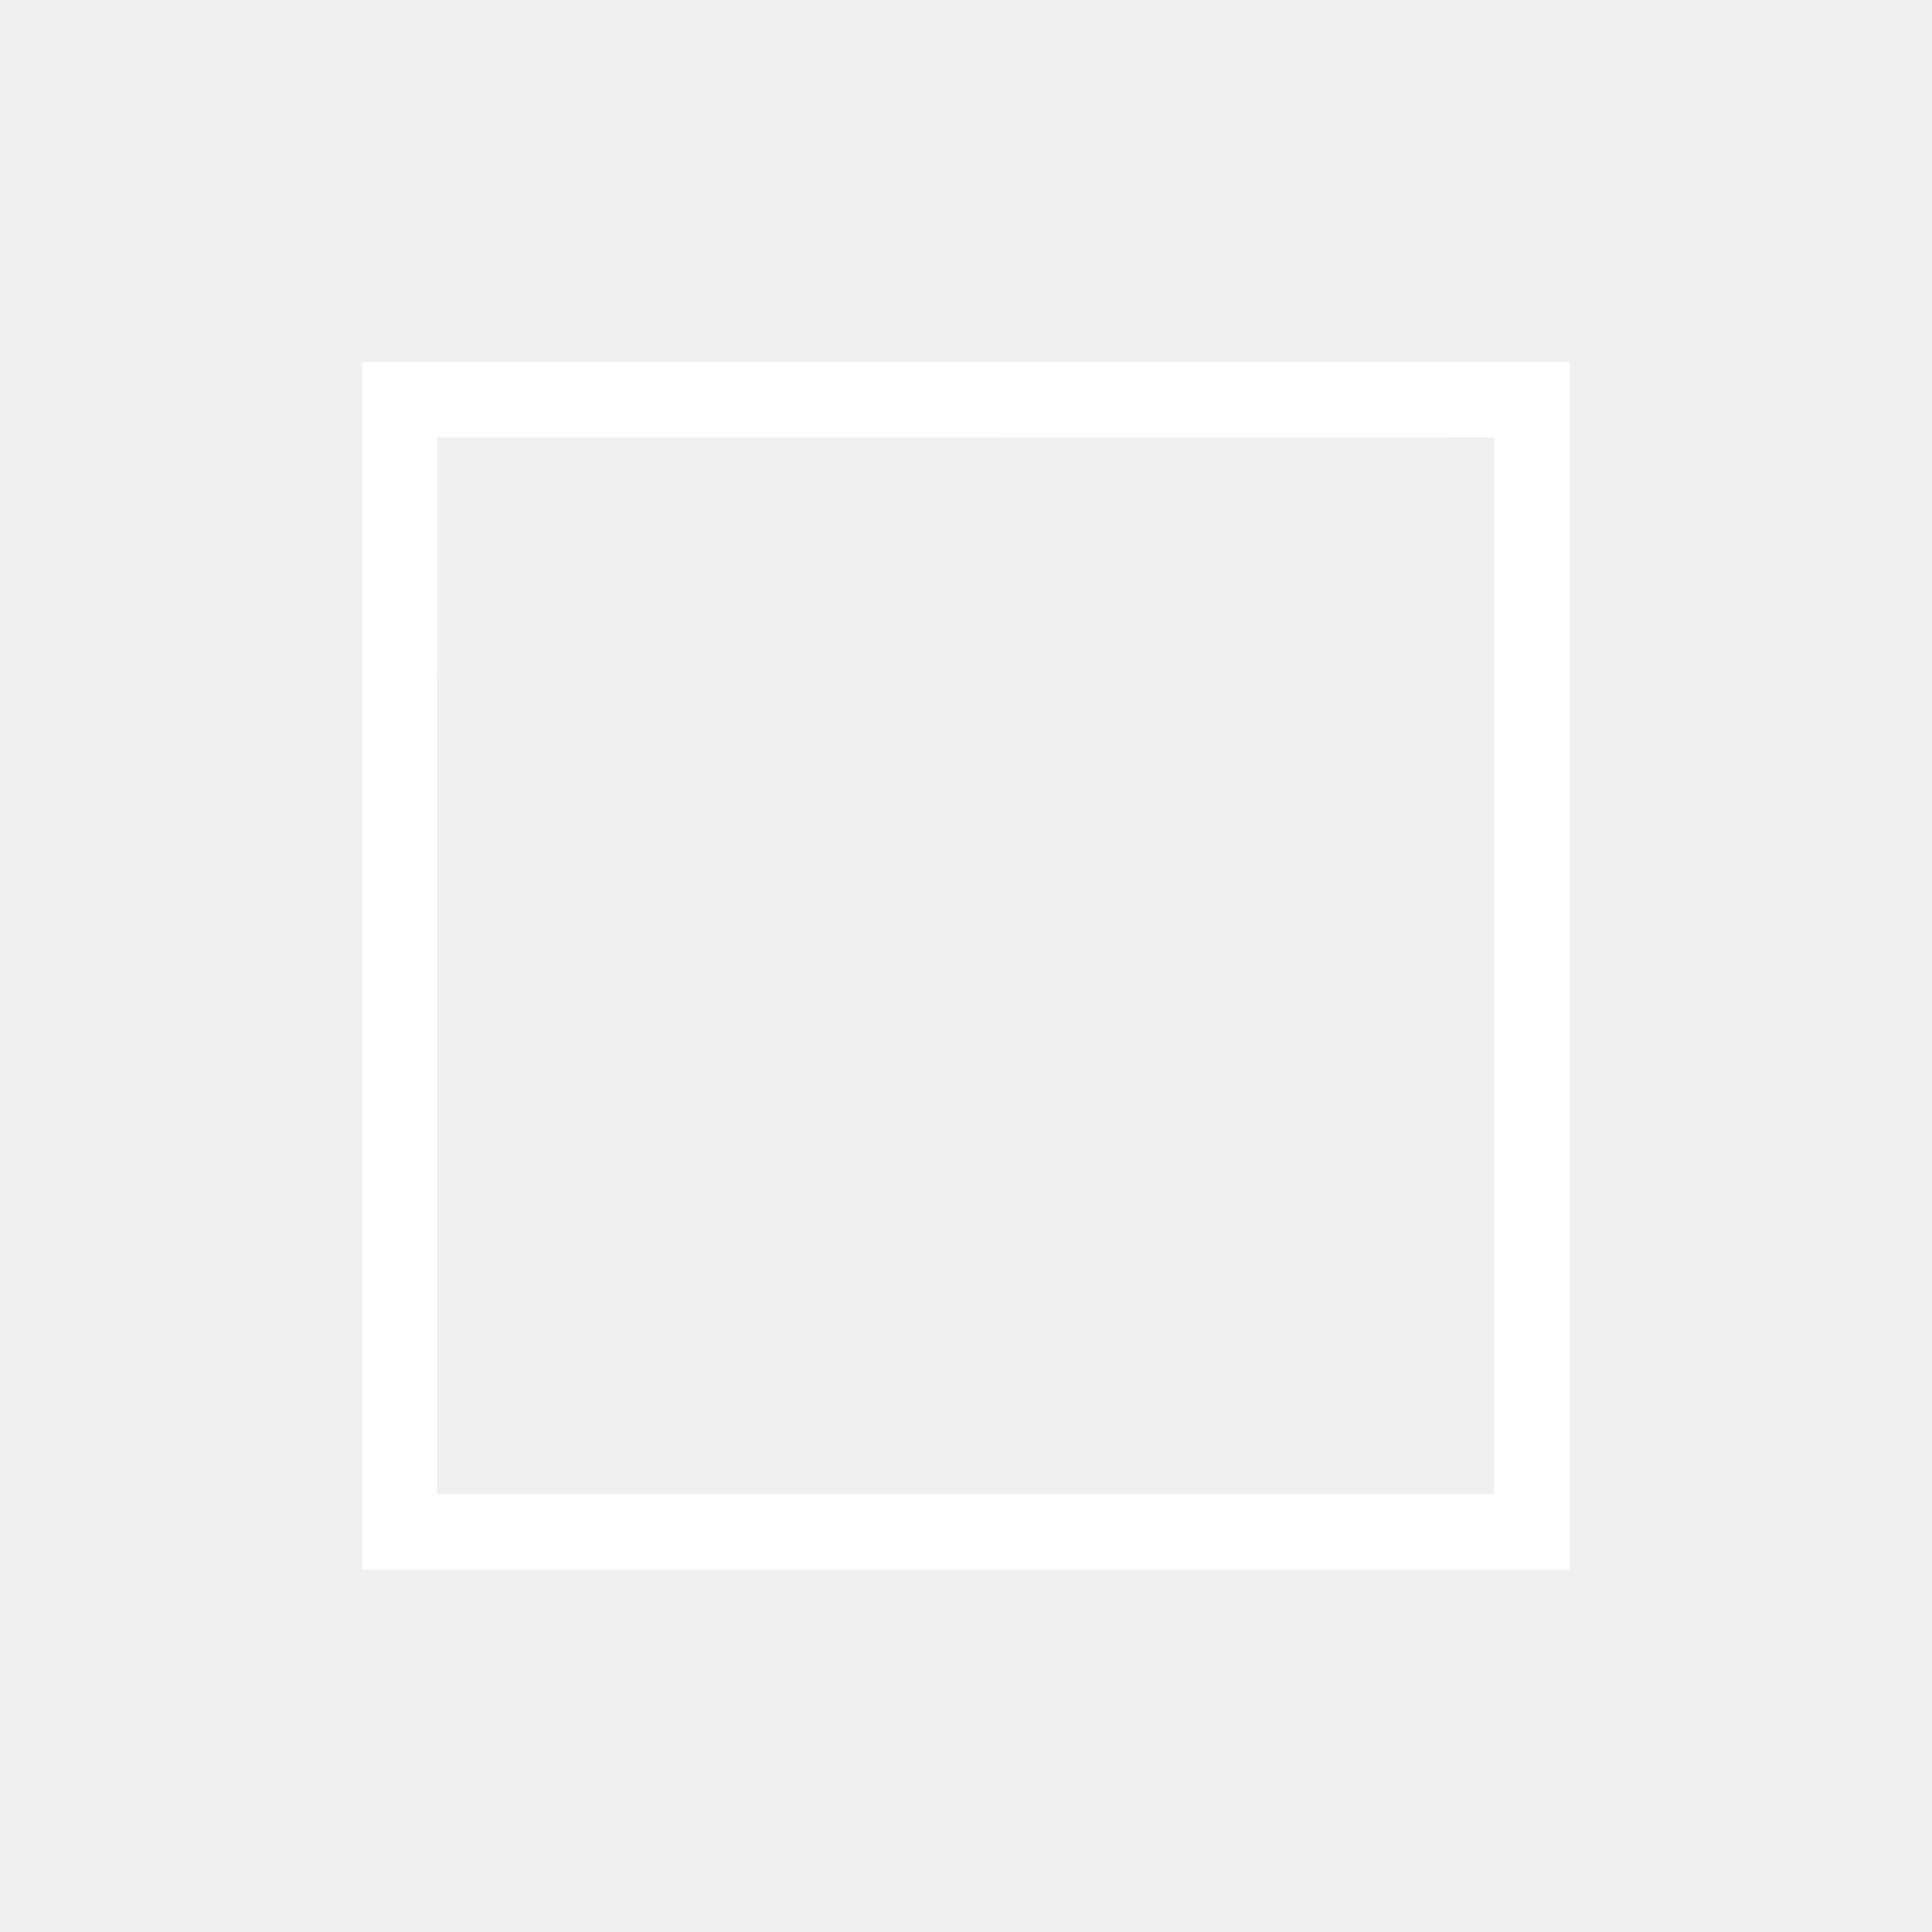
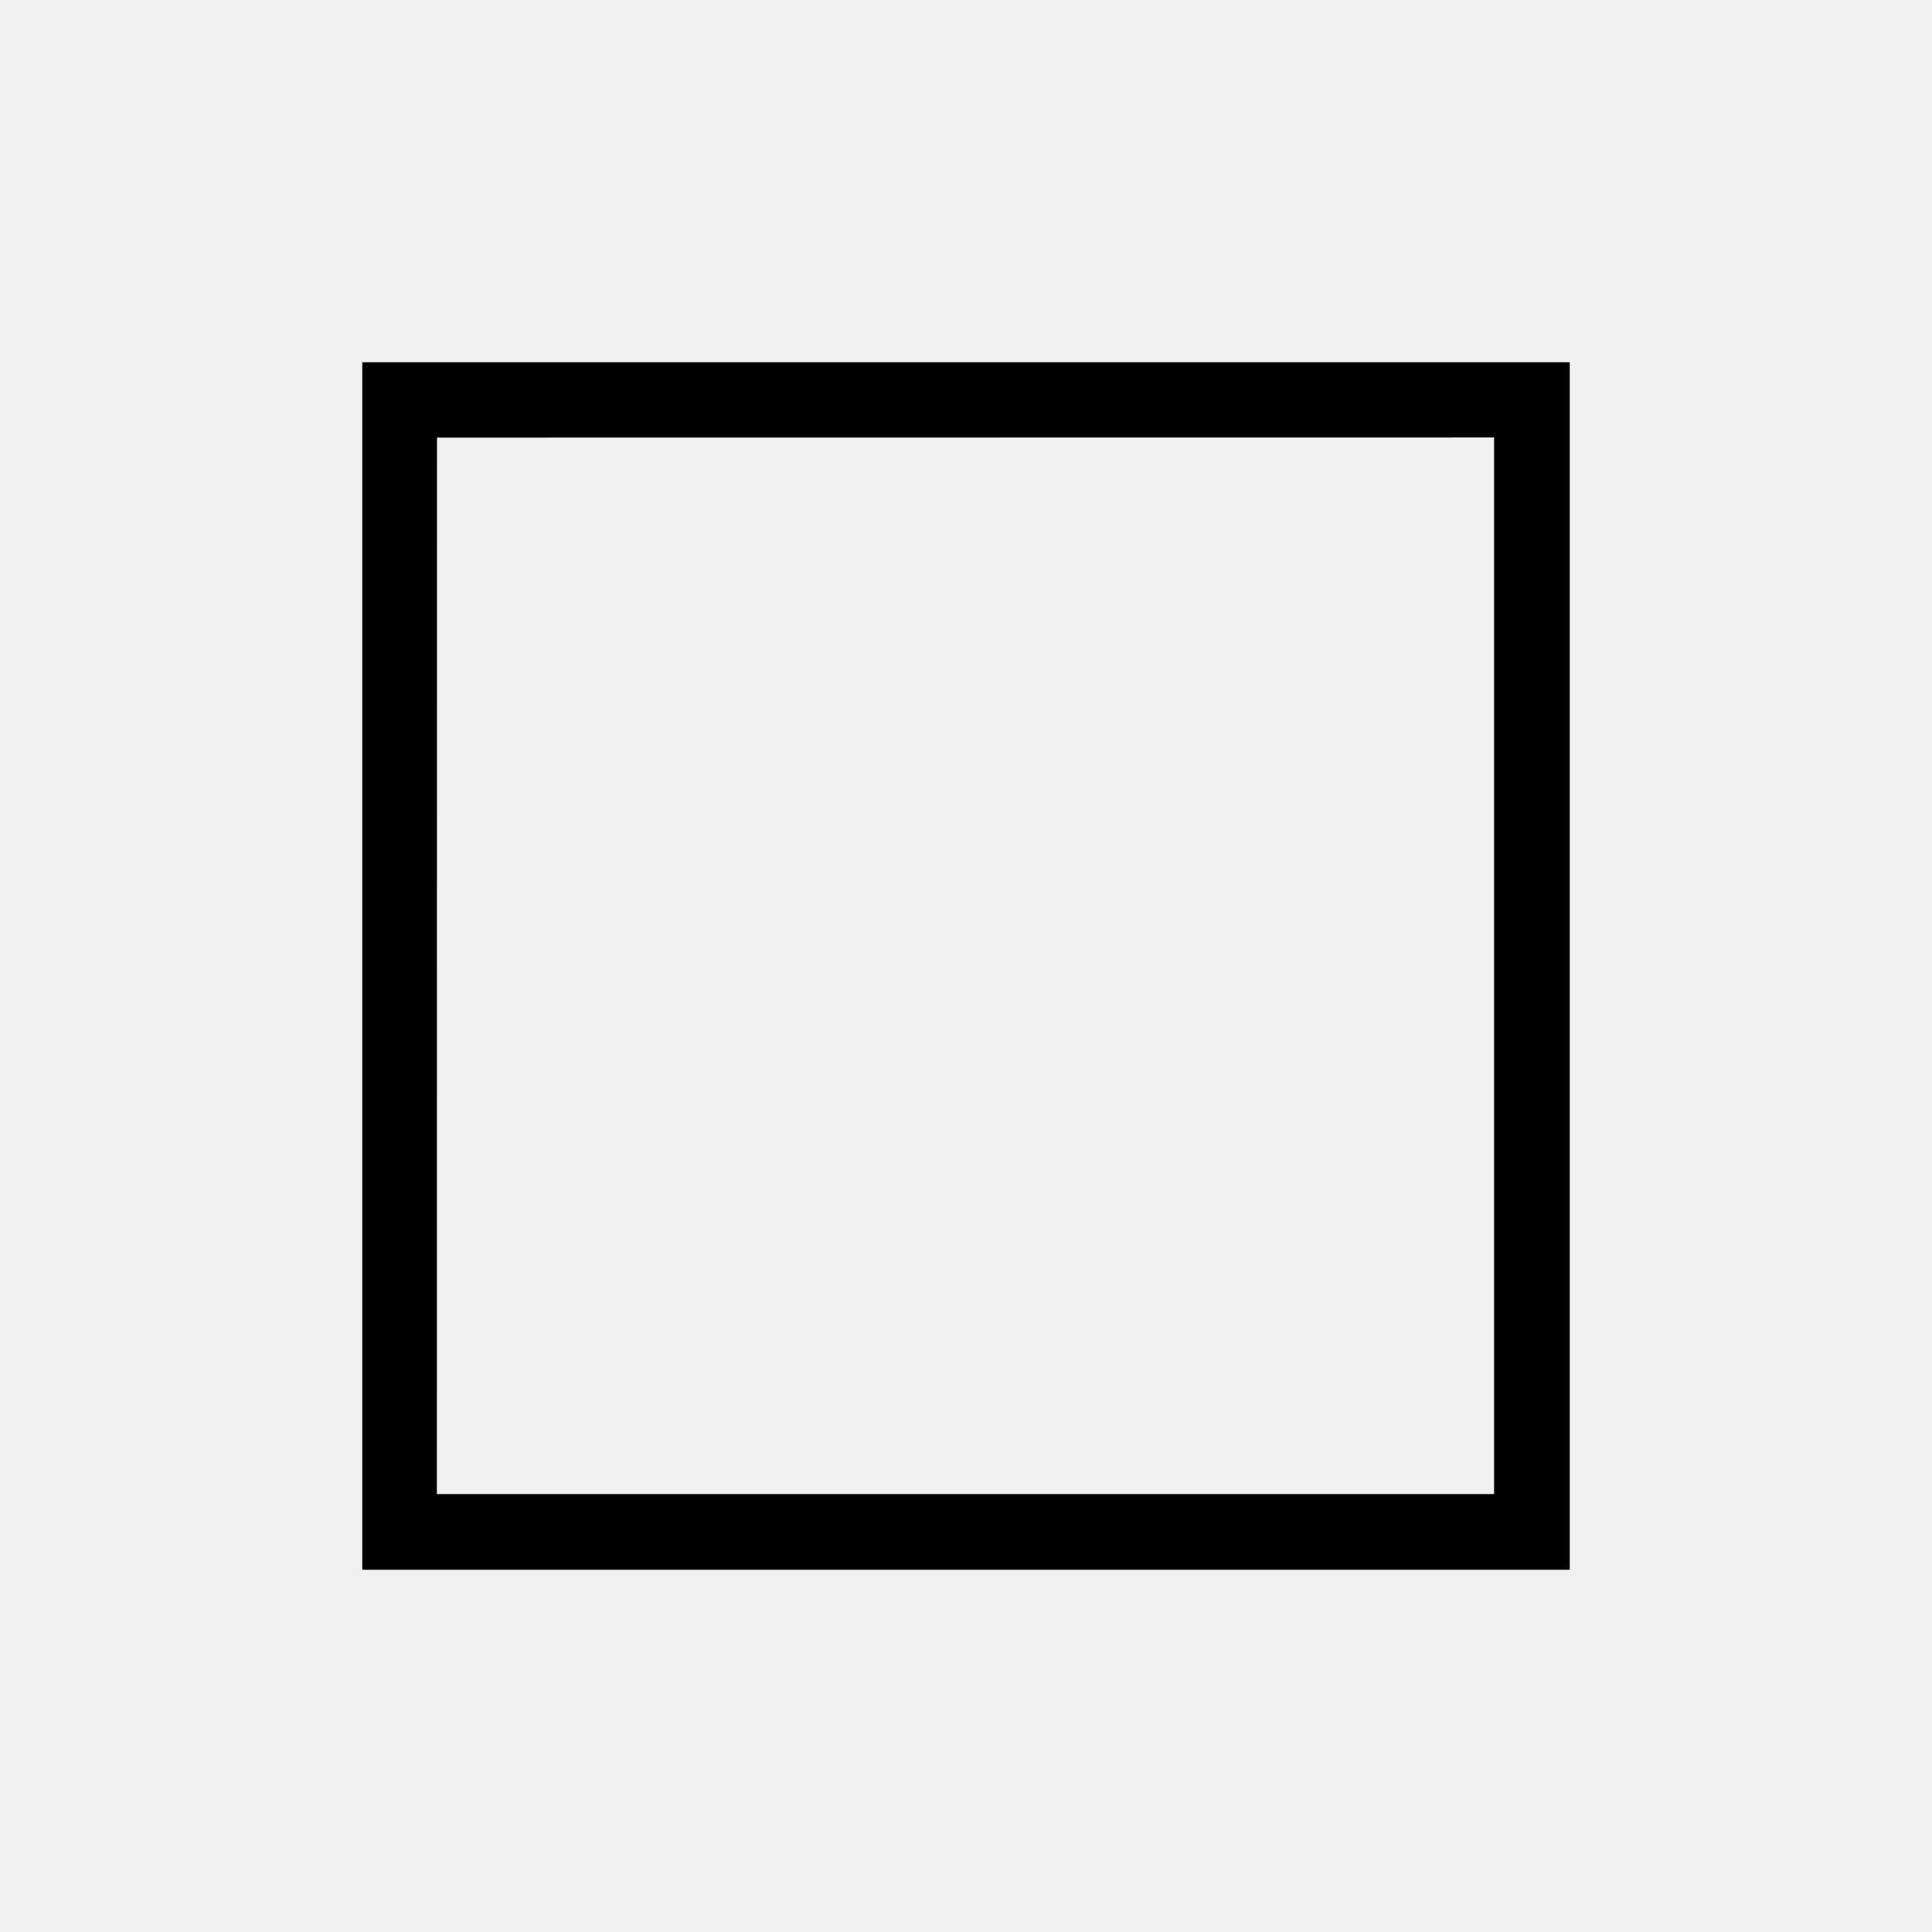
<svg xmlns="http://www.w3.org/2000/svg" width="32px" height="32px" viewBox="0 0 32 32" version="1.1">
  <g stroke="none" stroke-width="1" fill="none" fill-rule="evenodd">
-     <g fill-rule="nonzero" fill="#fff" transform="translate(6, 6)">
+     <g fill-rule="nonzero" fill="#000000" transform="translate(6, 6)">
      <path d="M0,0 L0,20 L20,20 L20,0 L0,0 Z M18.747,18.747 L1.236,18.747 L1.238,1.248 L18.747,1.246 L18.747,18.747 L18.747,18.747 Z" id="Shape" />
    </g>
  </g>
</svg>
